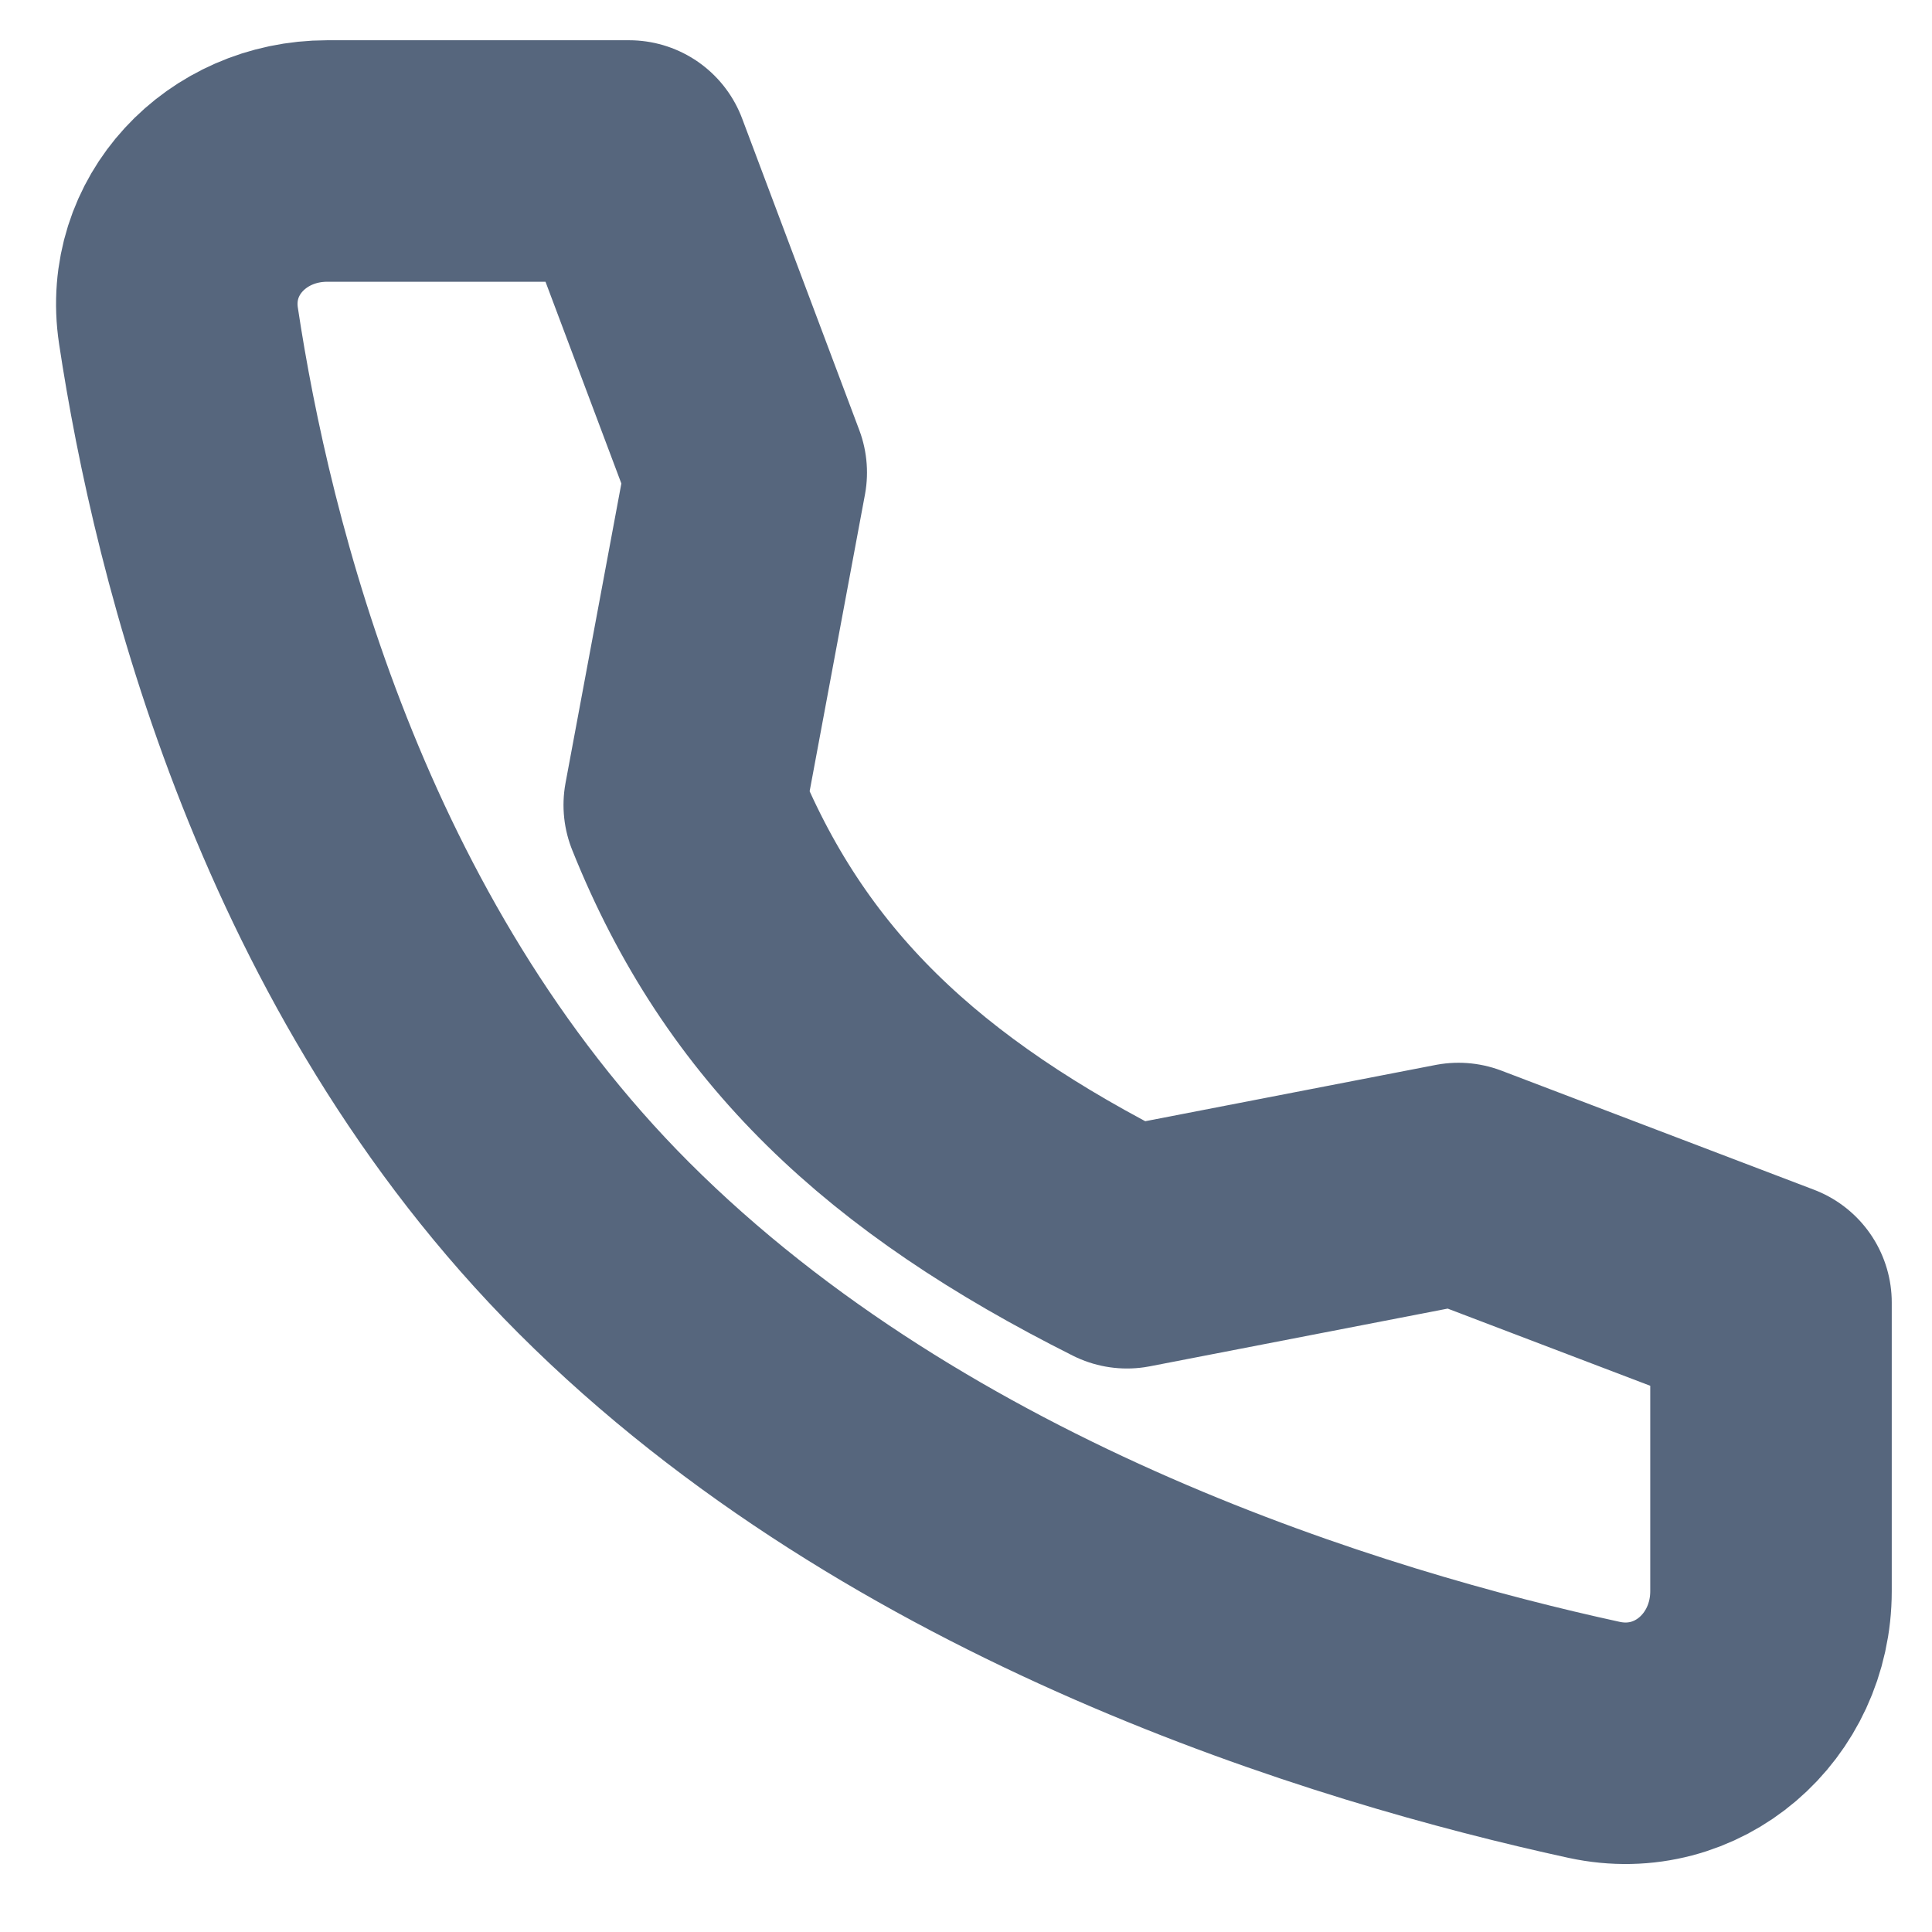
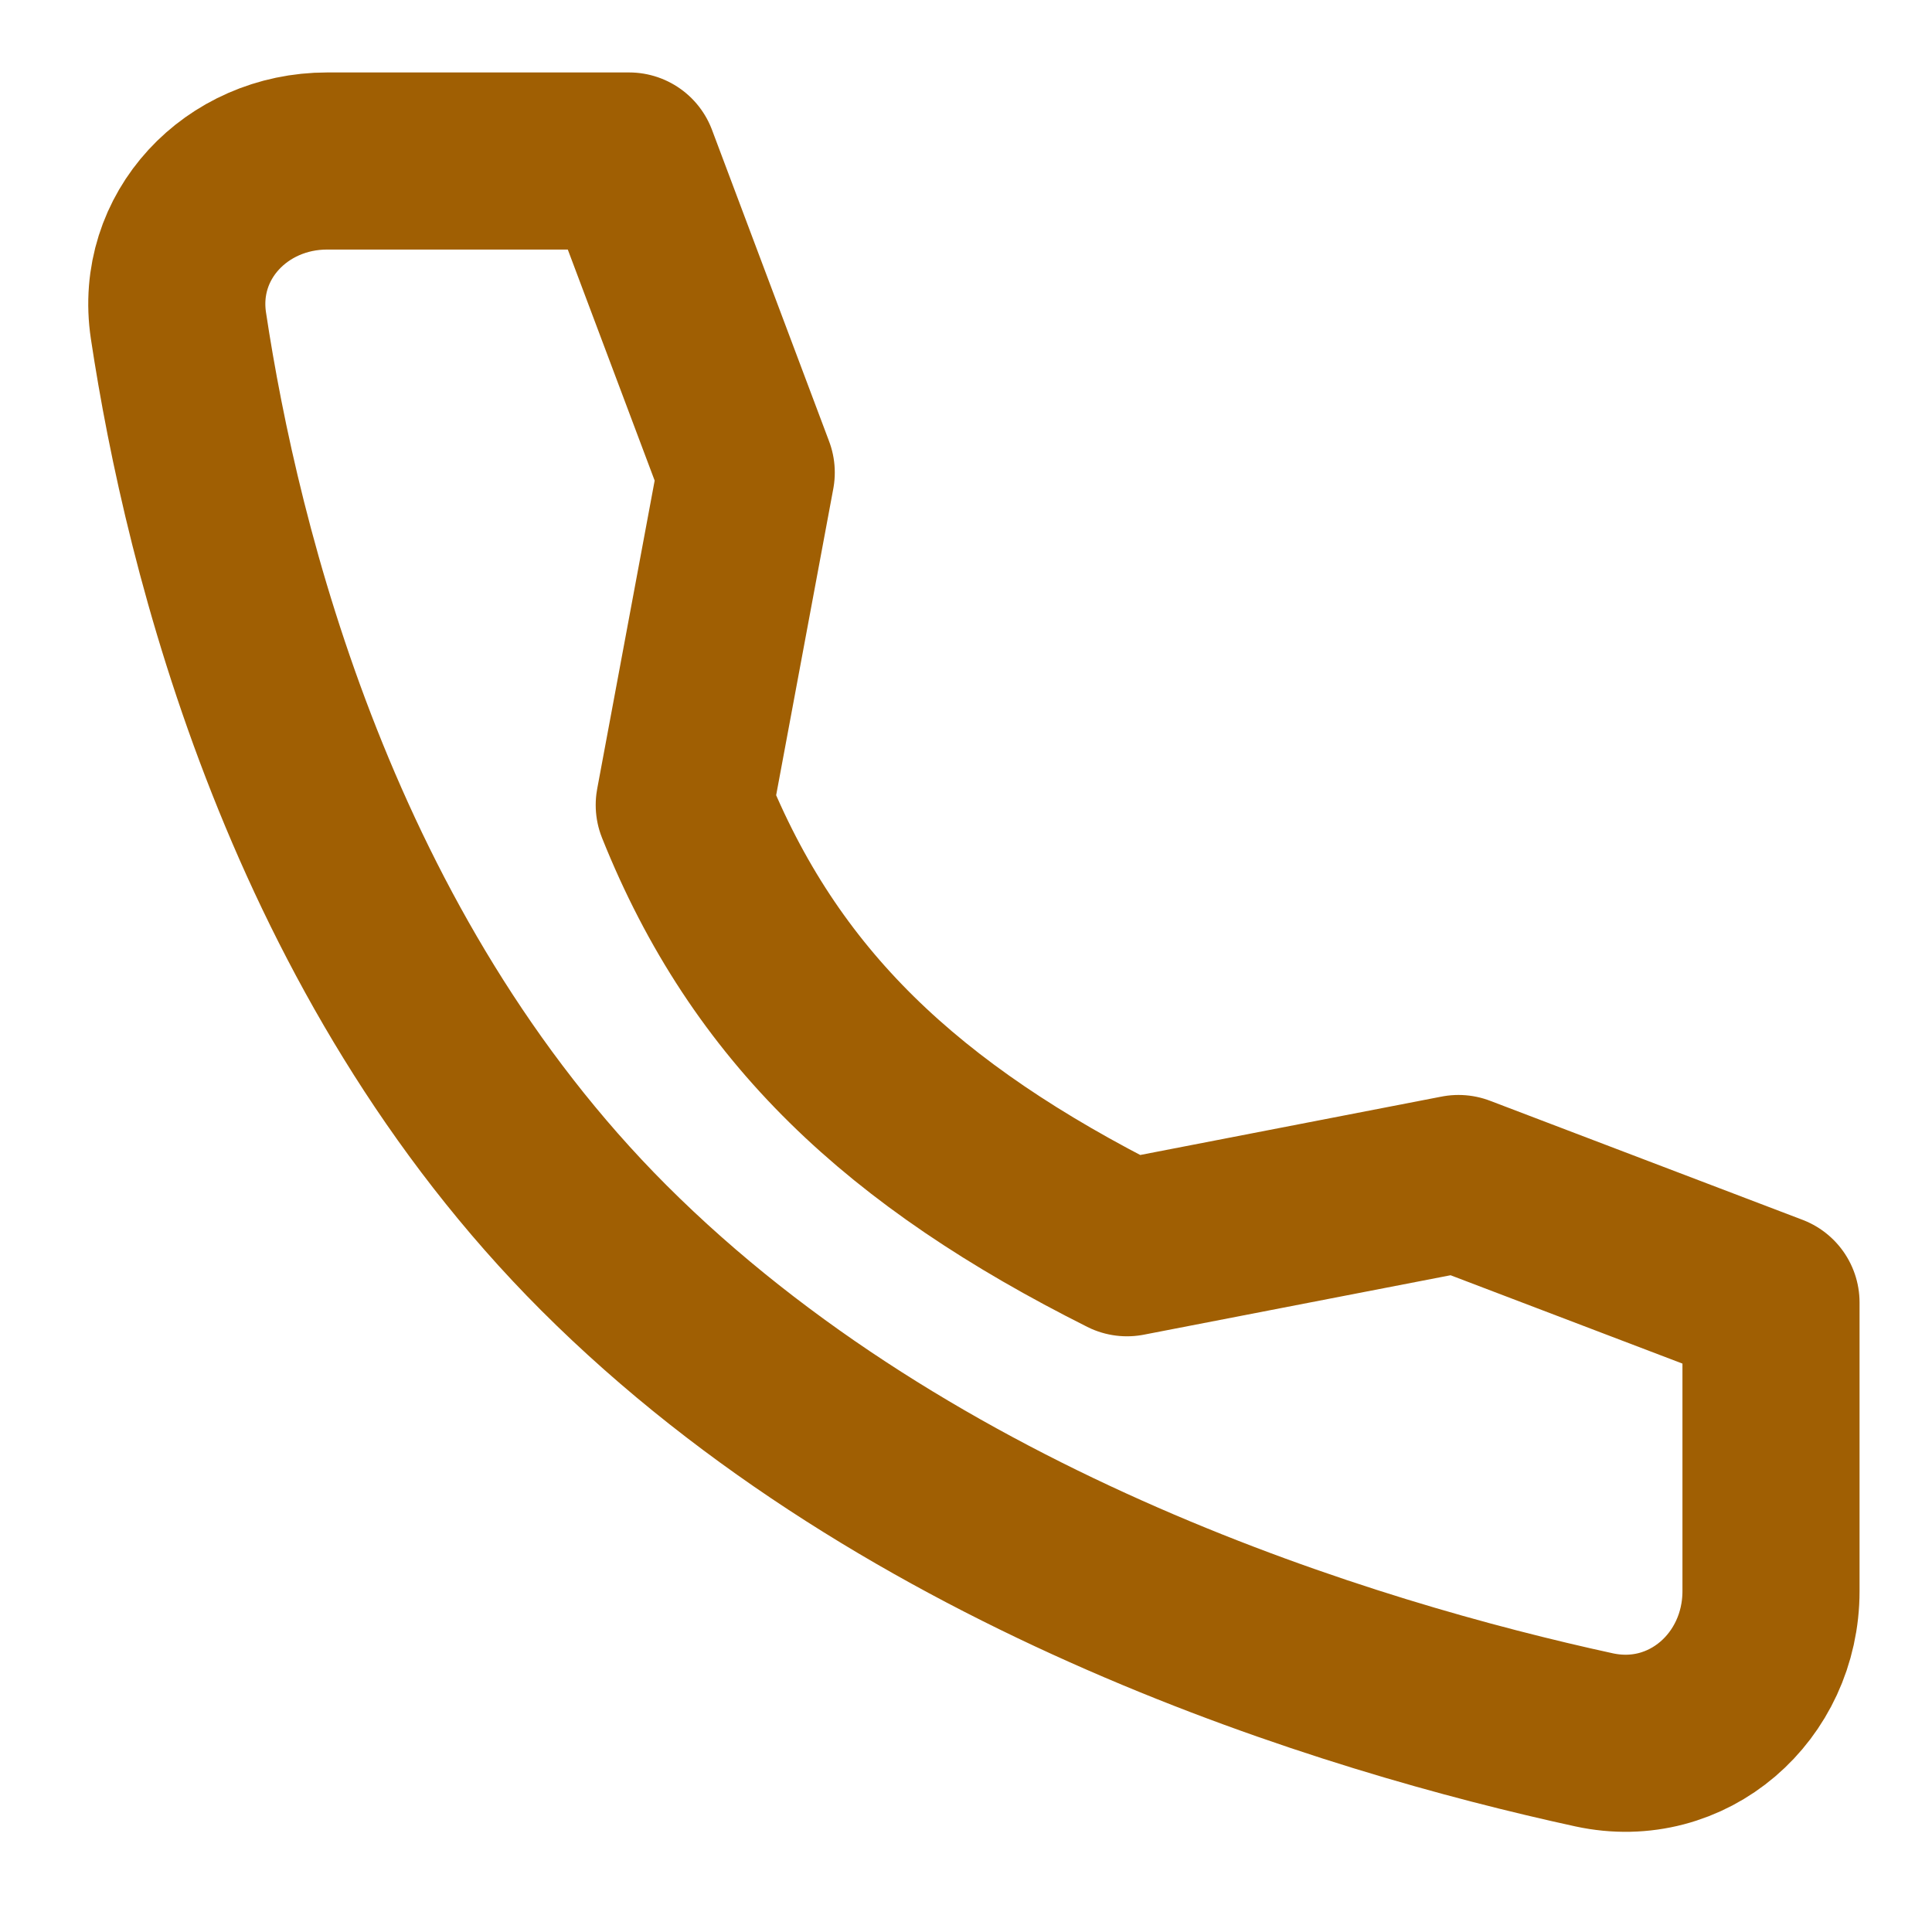
- <svg xmlns="http://www.w3.org/2000/svg" width="24px" height="24px" stroke-width="3" viewBox="0 0 24 24" fill="none" color="#56667d">
-   <path d="M18.118 14.702L14 15.5c-2.782-1.396-4.5-3-5.5-5.5l.77-4.13L7.815 2H4.064c-1.128 0-2.016.932-1.847 2.047.42 2.783 1.66 7.83 5.283 11.453 3.805 3.805 9.286 5.456 12.302 6.113 1.165.253 2.198-.655 2.198-1.848v-3.584l-3.882-1.479z" stroke="#56667d" stroke-width="3" stroke-linecap="round" stroke-linejoin="round" />
+ <svg xmlns="http://www.w3.org/2000/svg" width="24px" height="24px" stroke-width="2.2" viewBox="0 0 24 24" fill="none" color="#a05f03">
+   <path d="M18.118 14.702L14 15.5c-2.782-1.396-4.5-3-5.5-5.5l.77-4.13L7.815 2H4.064c-1.128 0-2.016.932-1.847 2.047.42 2.783 1.66 7.83 5.283 11.453 3.805 3.805 9.286 5.456 12.302 6.113 1.165.253 2.198-.655 2.198-1.848v-3.584l-3.882-1.479z" stroke="#a05f03" stroke-width="2.2" stroke-linecap="round" stroke-linejoin="round" />
</svg>
